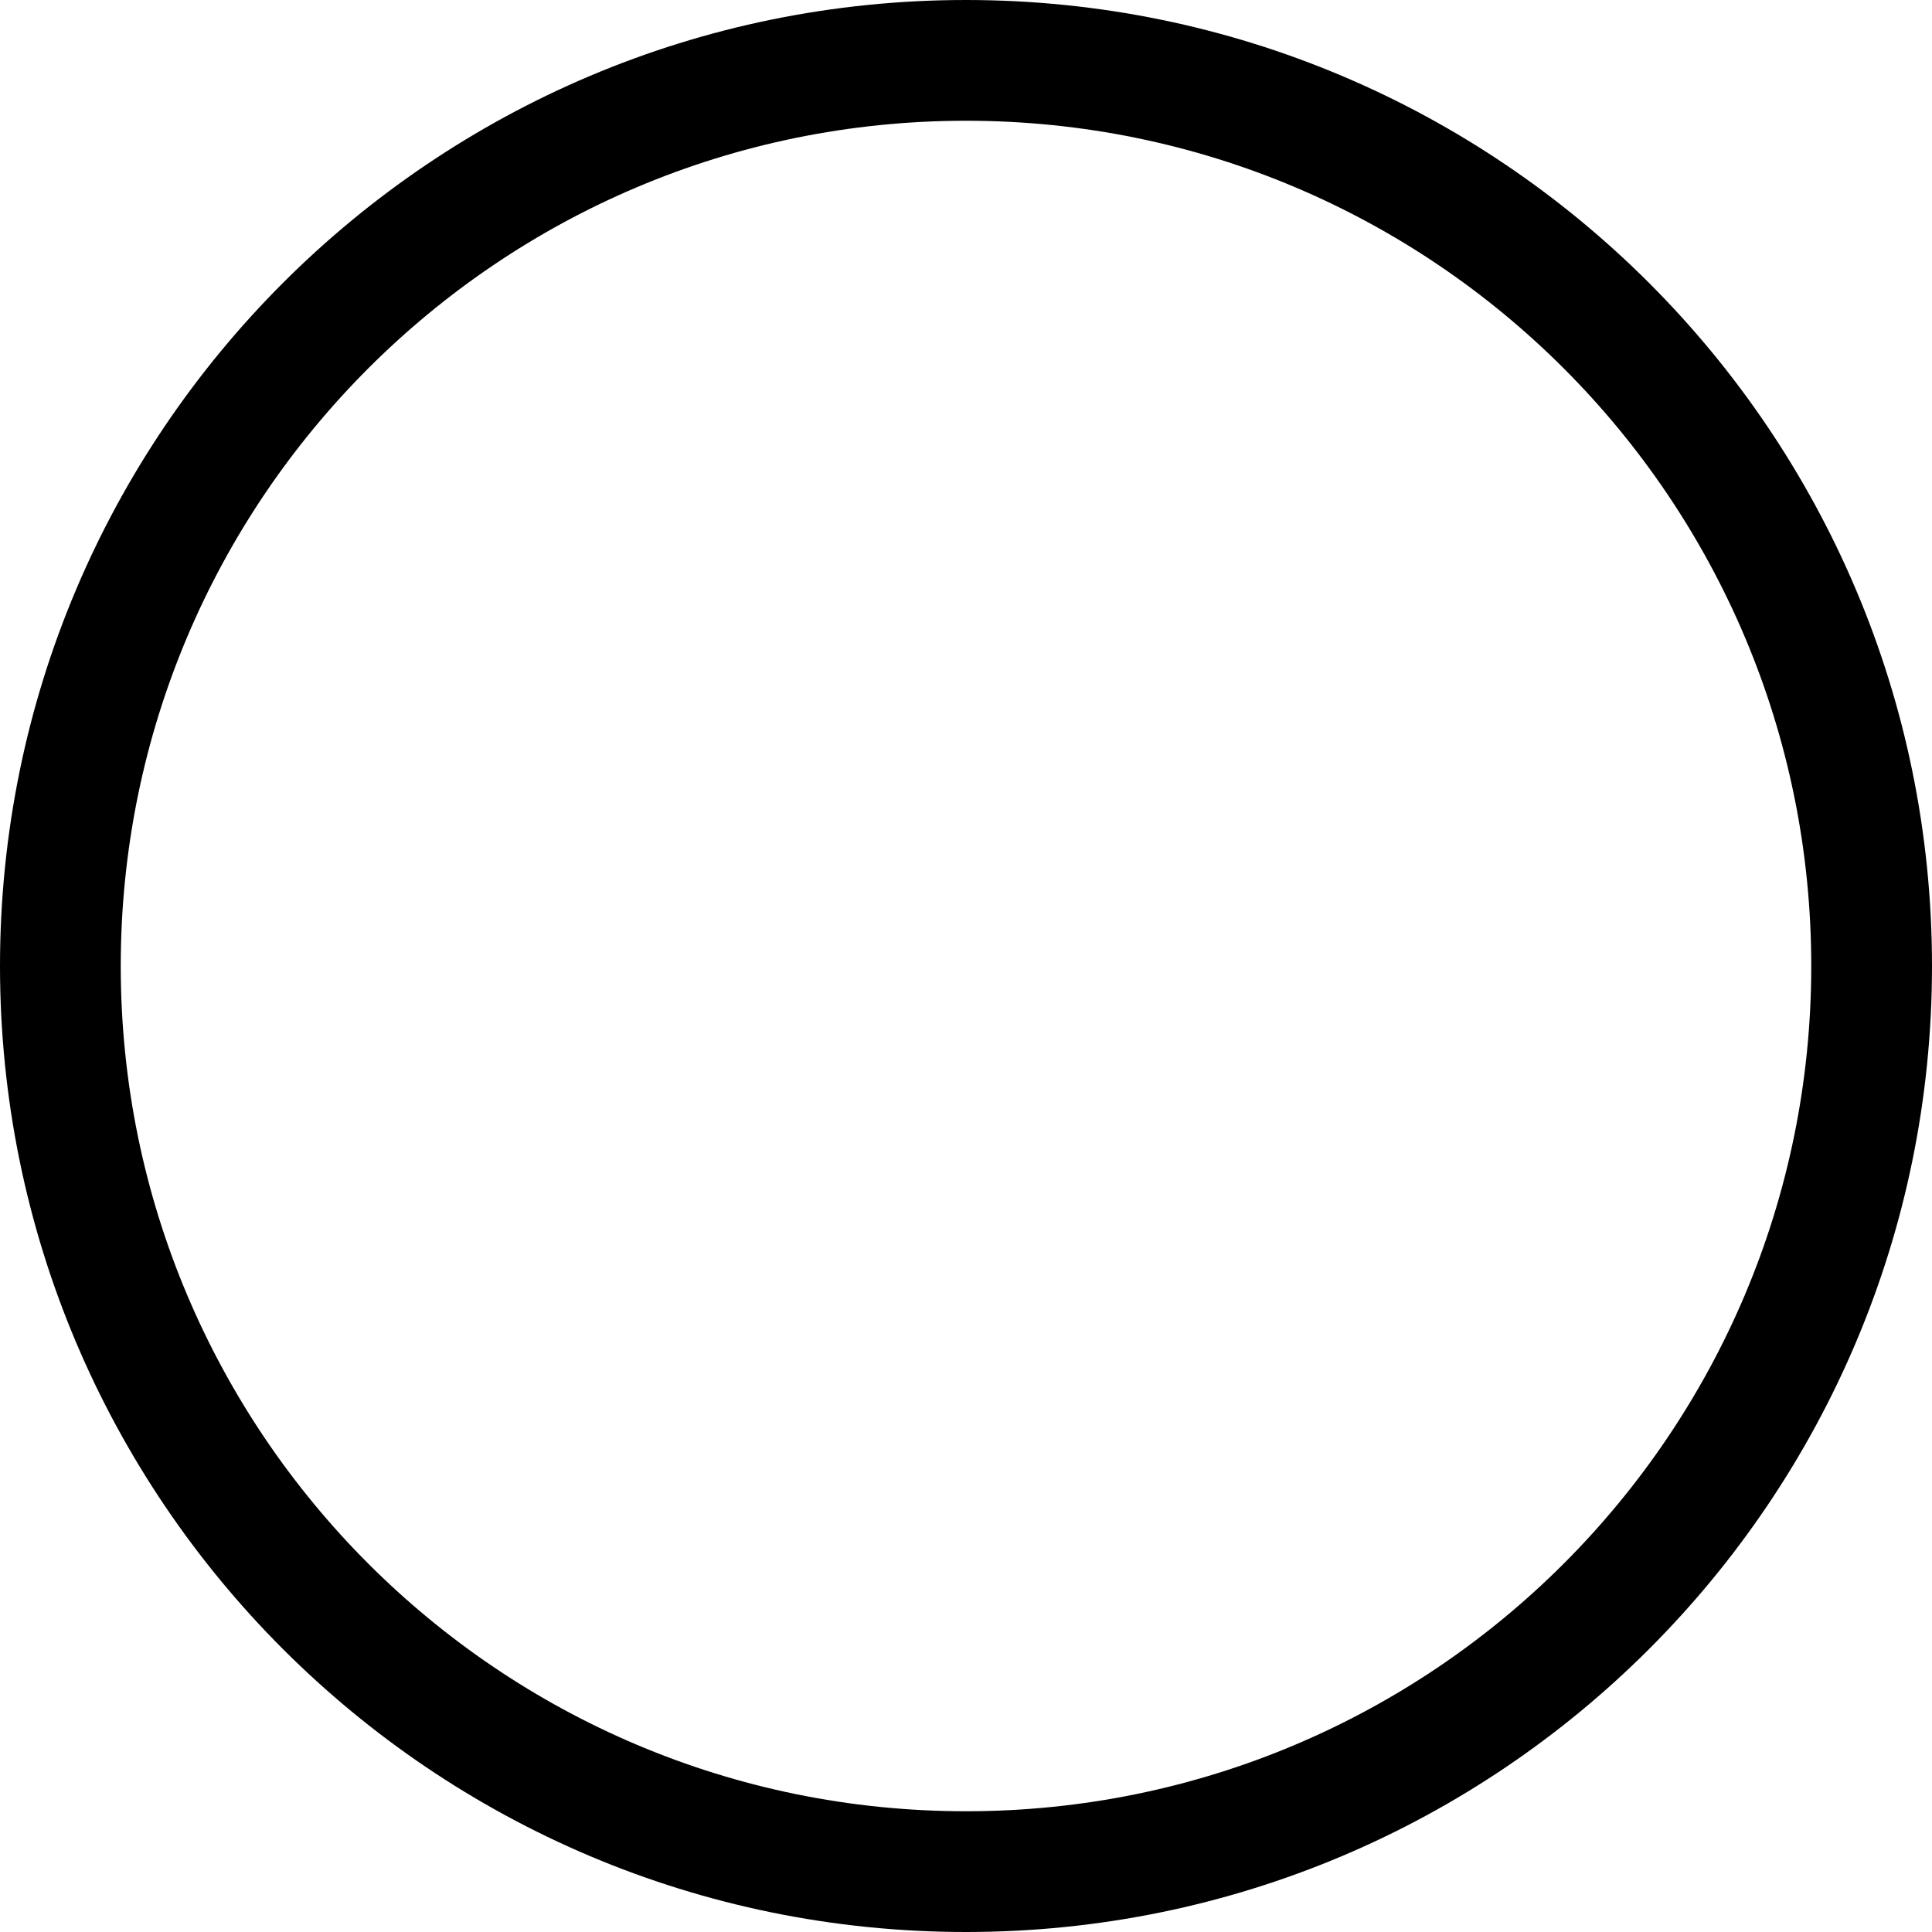
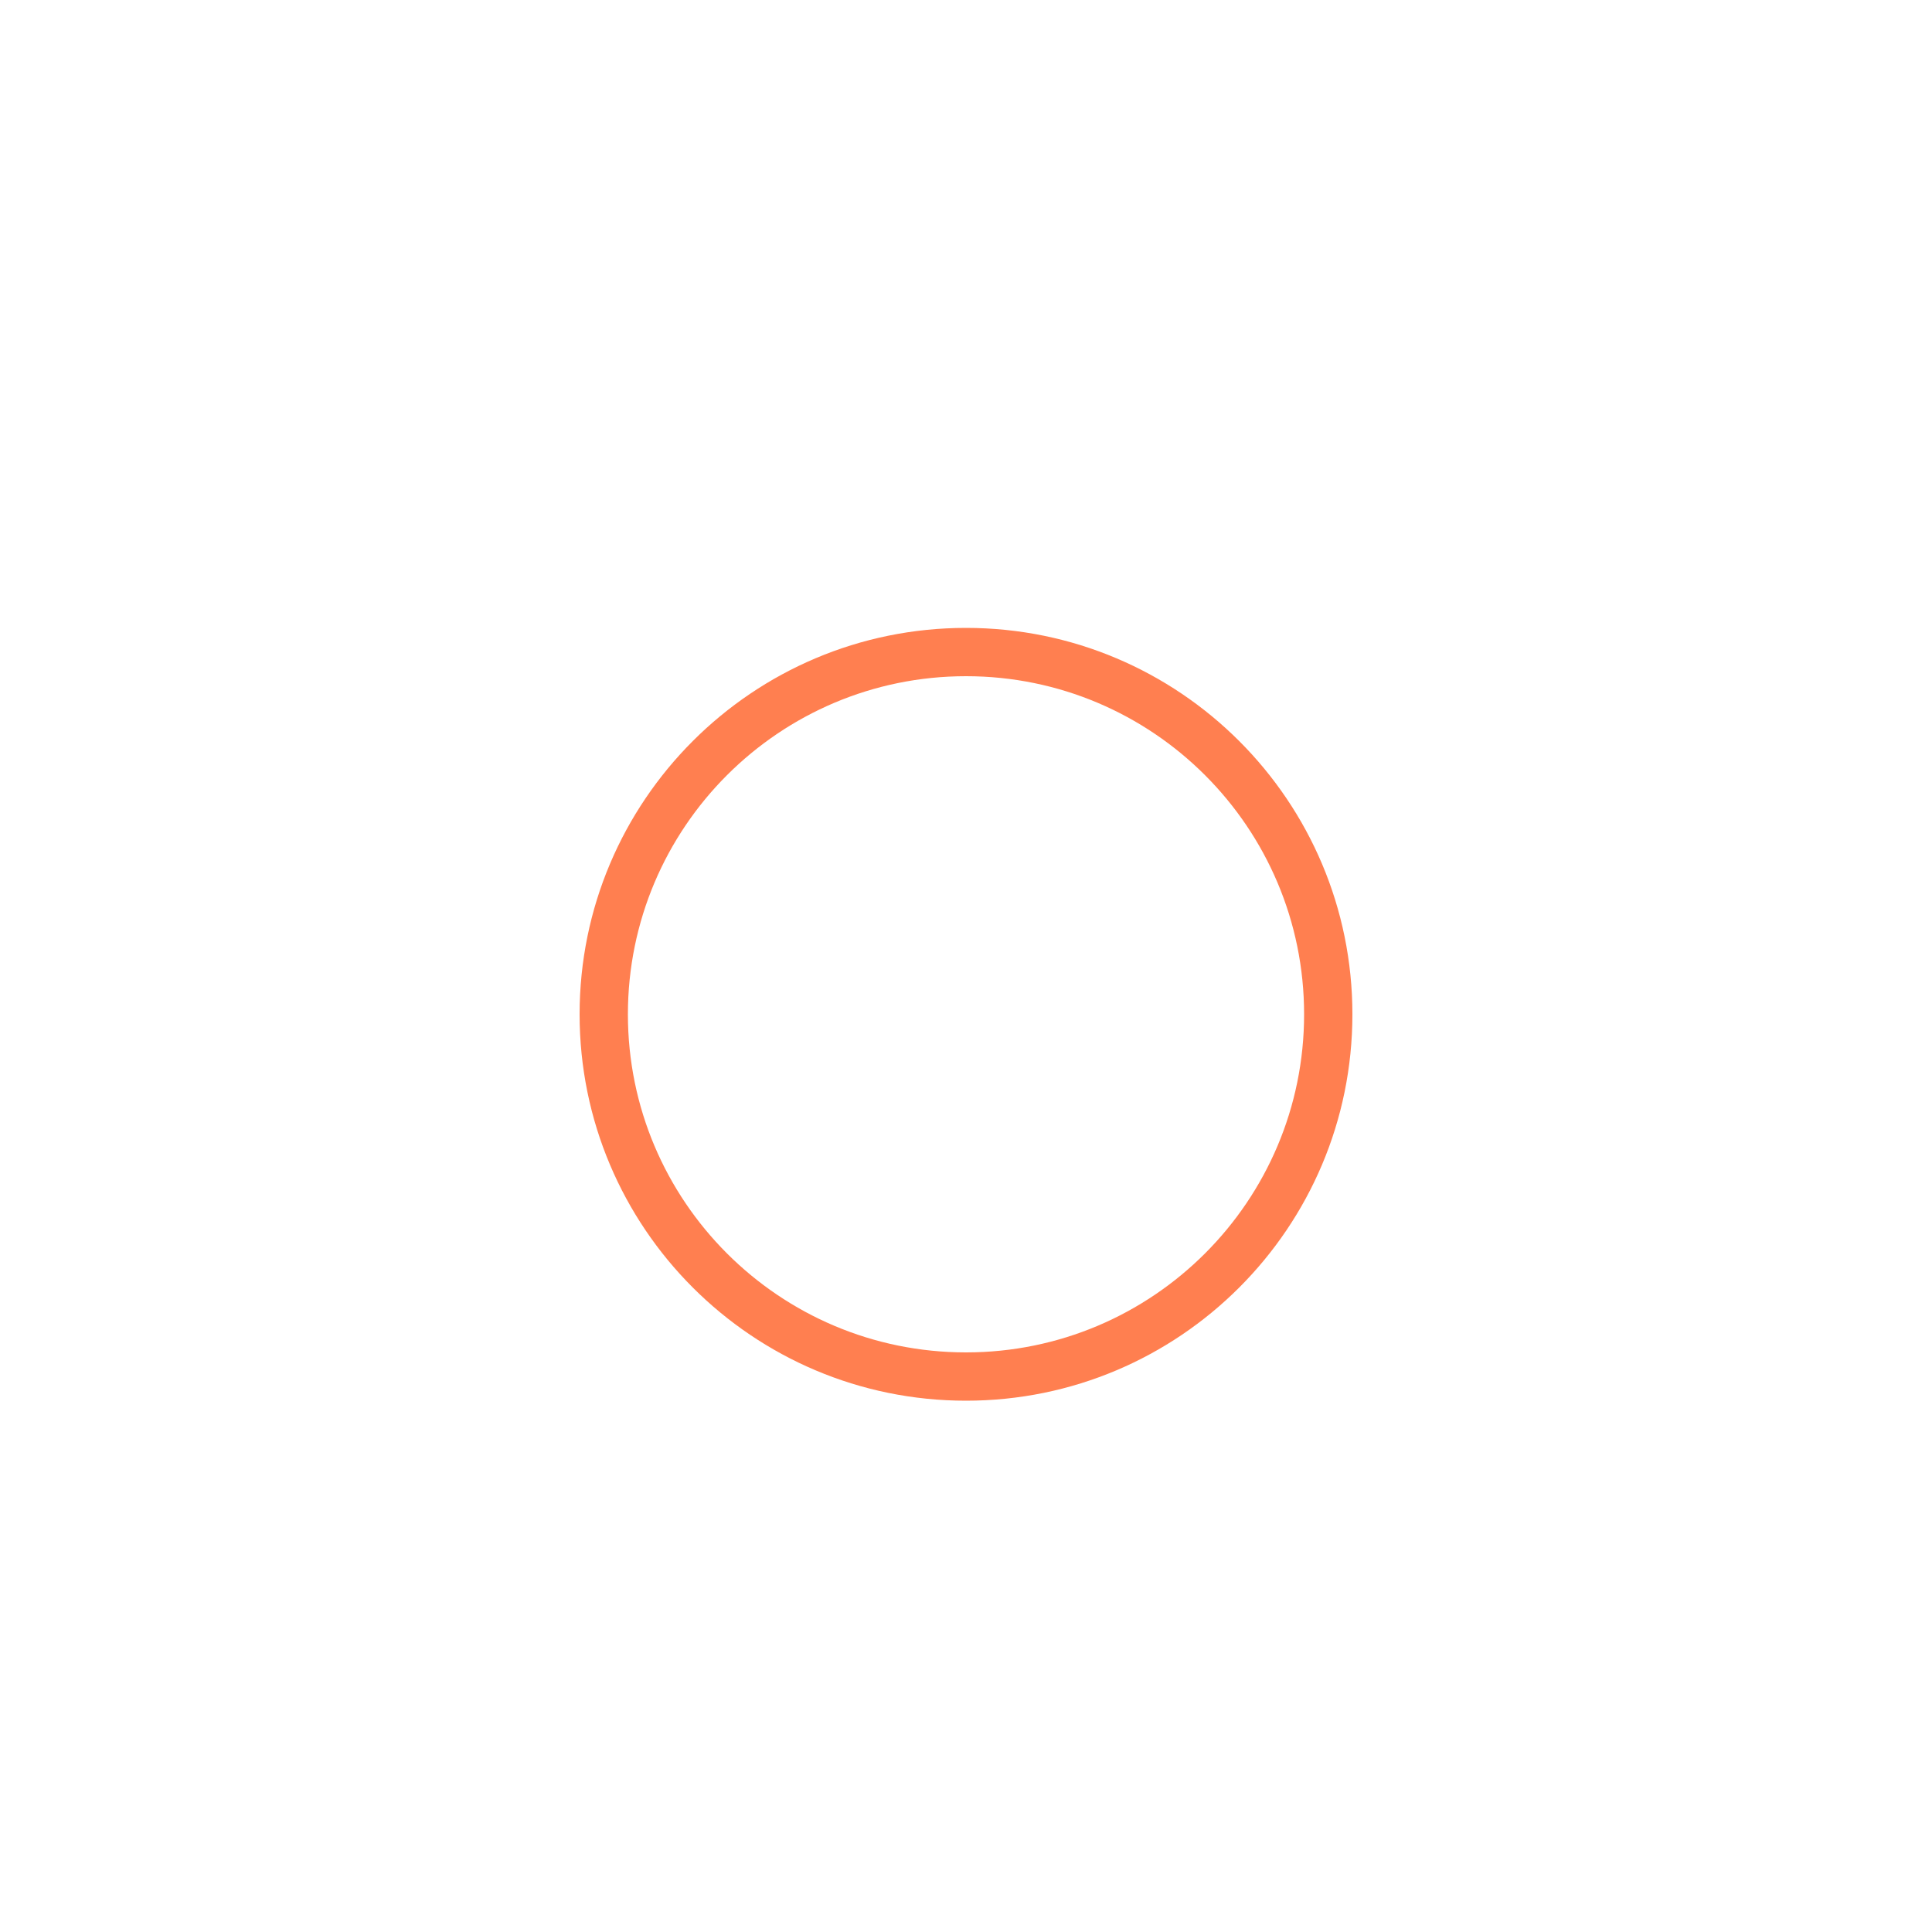
- <svg xmlns="http://www.w3.org/2000/svg" width="60" height="60" fill="currentColor" class="bi bi-x-circle" viewBox="0 0 16 16">
+ <svg xmlns="http://www.w3.org/2000/svg" width="250" height="250" fill="coral" stroke-width="5" class="bi bi-x-circle" viewBox="-12 -3 40 20">
  <path d="M8 15A7 7 0 1 1 8 1a7 7 0 0 1 0 14zm0 1A8 8 0 1 0 8 0a8 8 0 0 0 0 16z" />
</svg>
